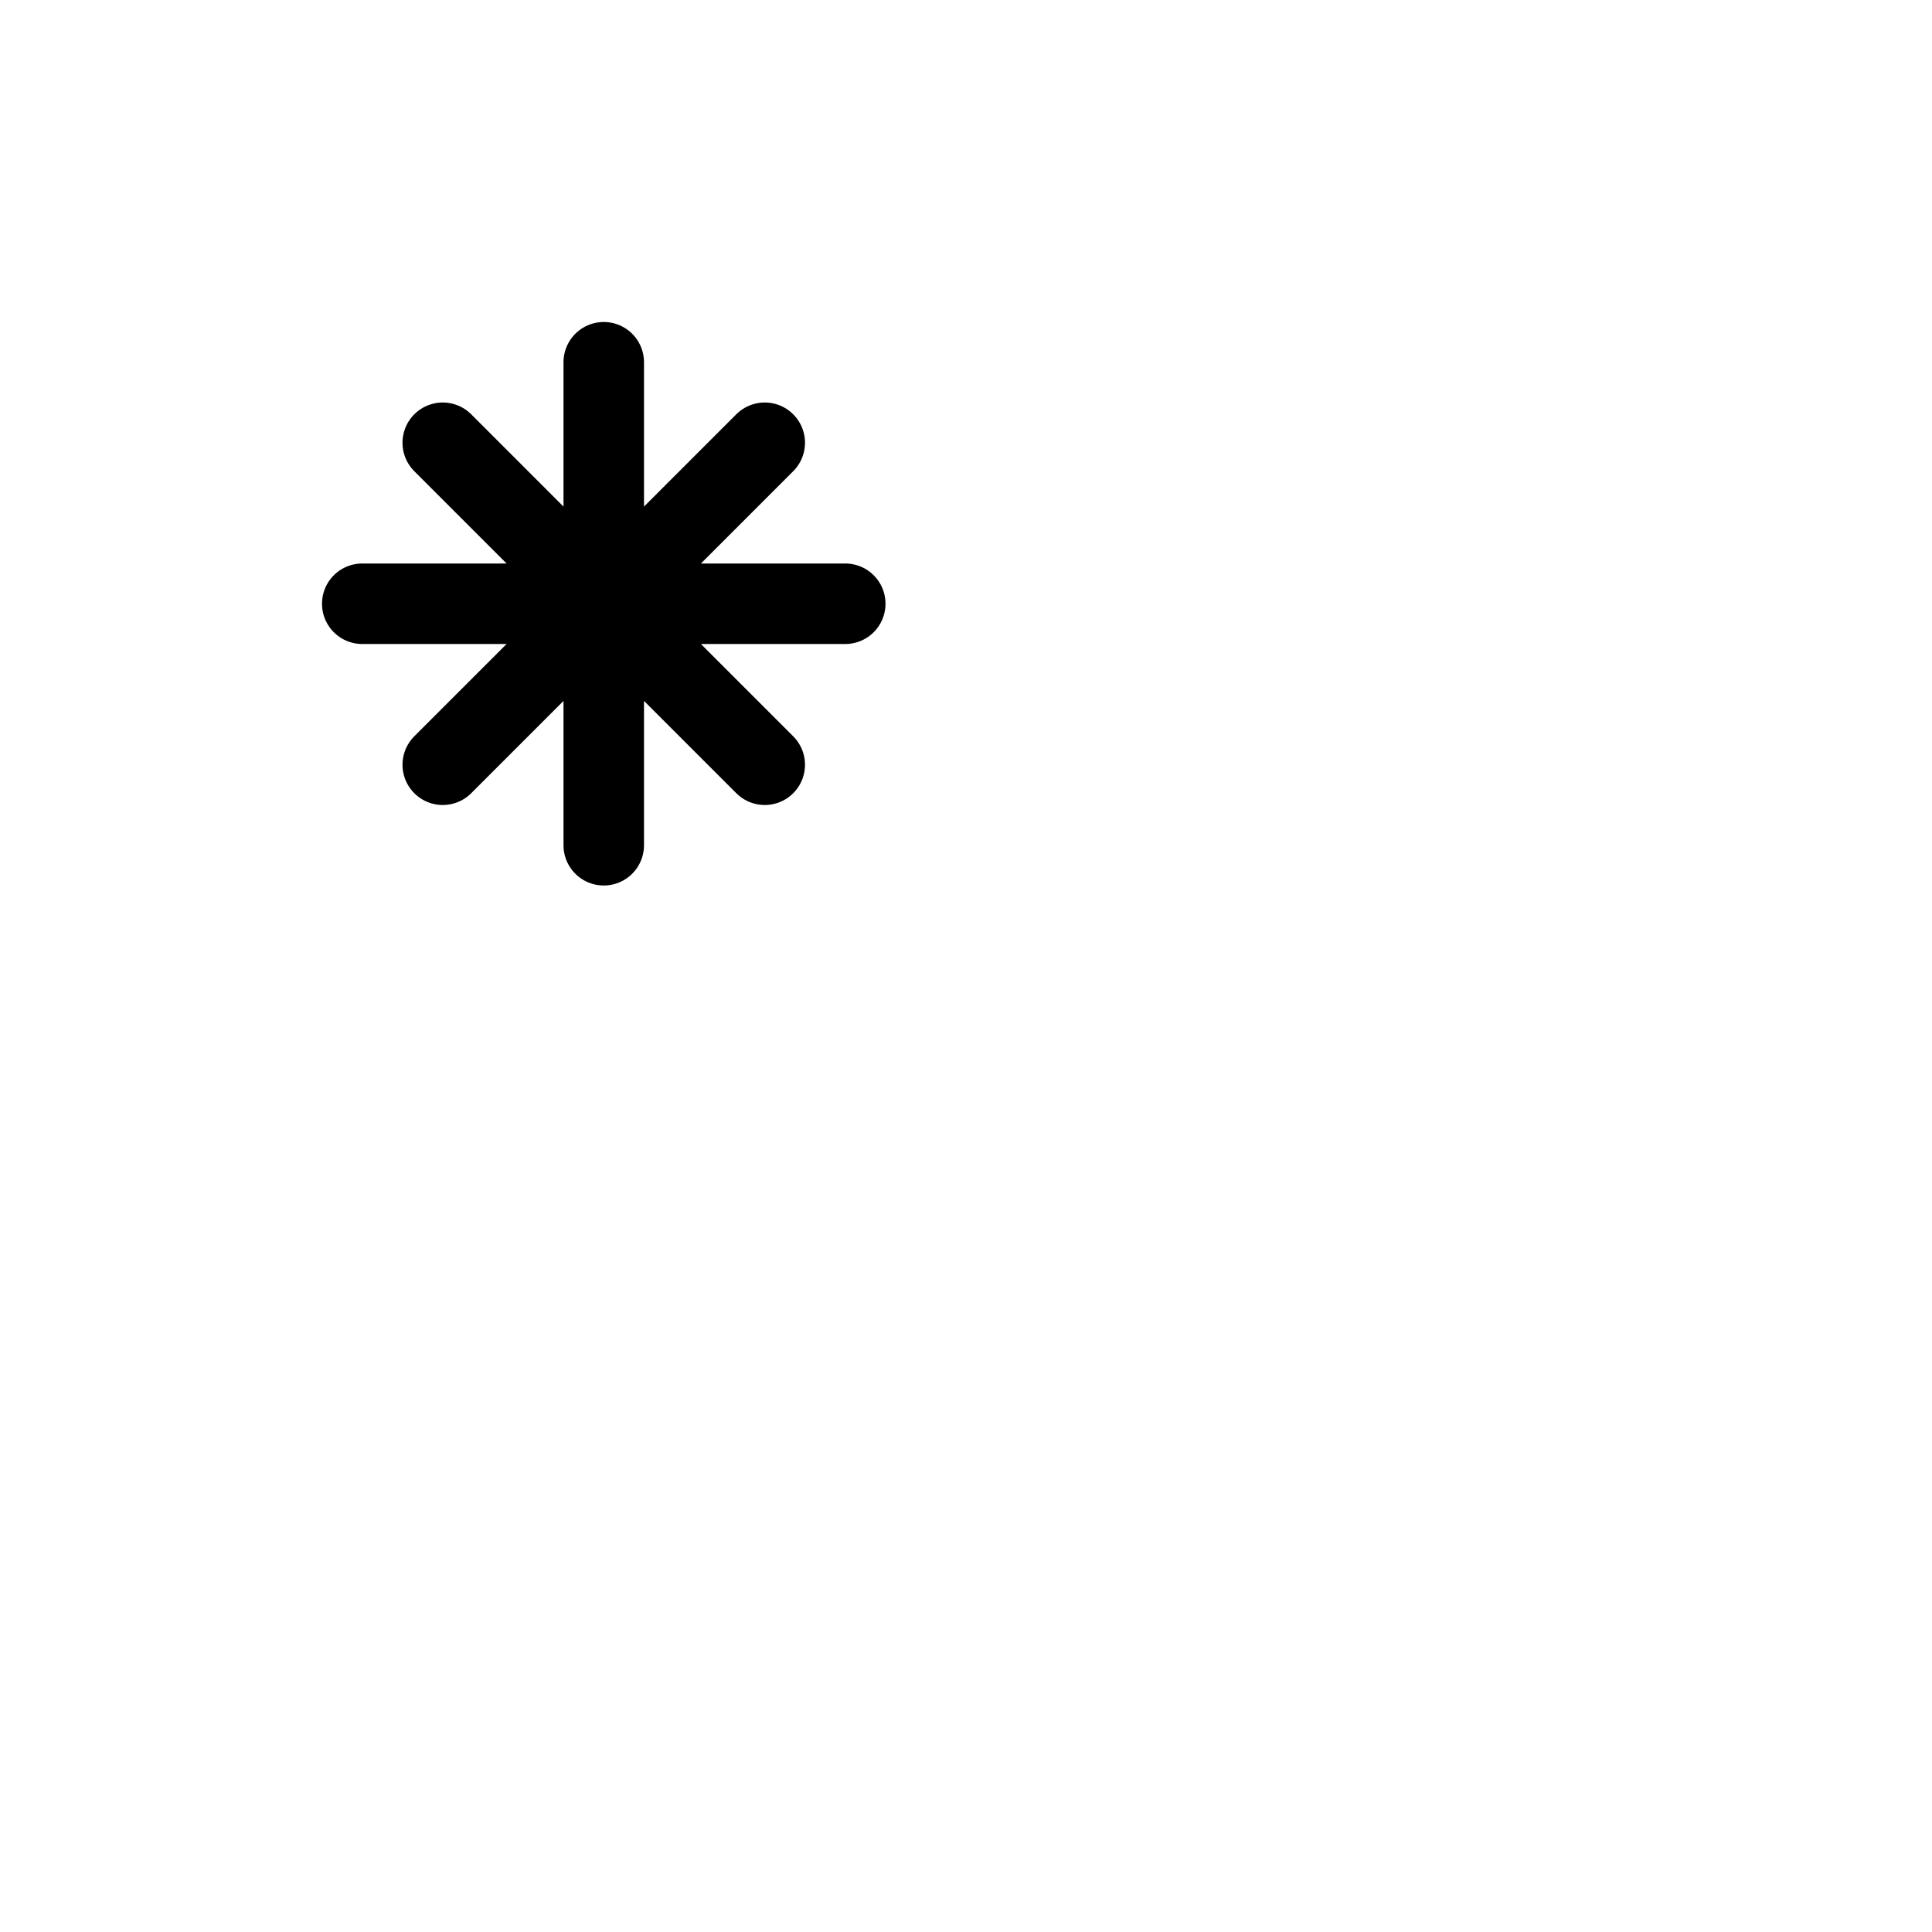
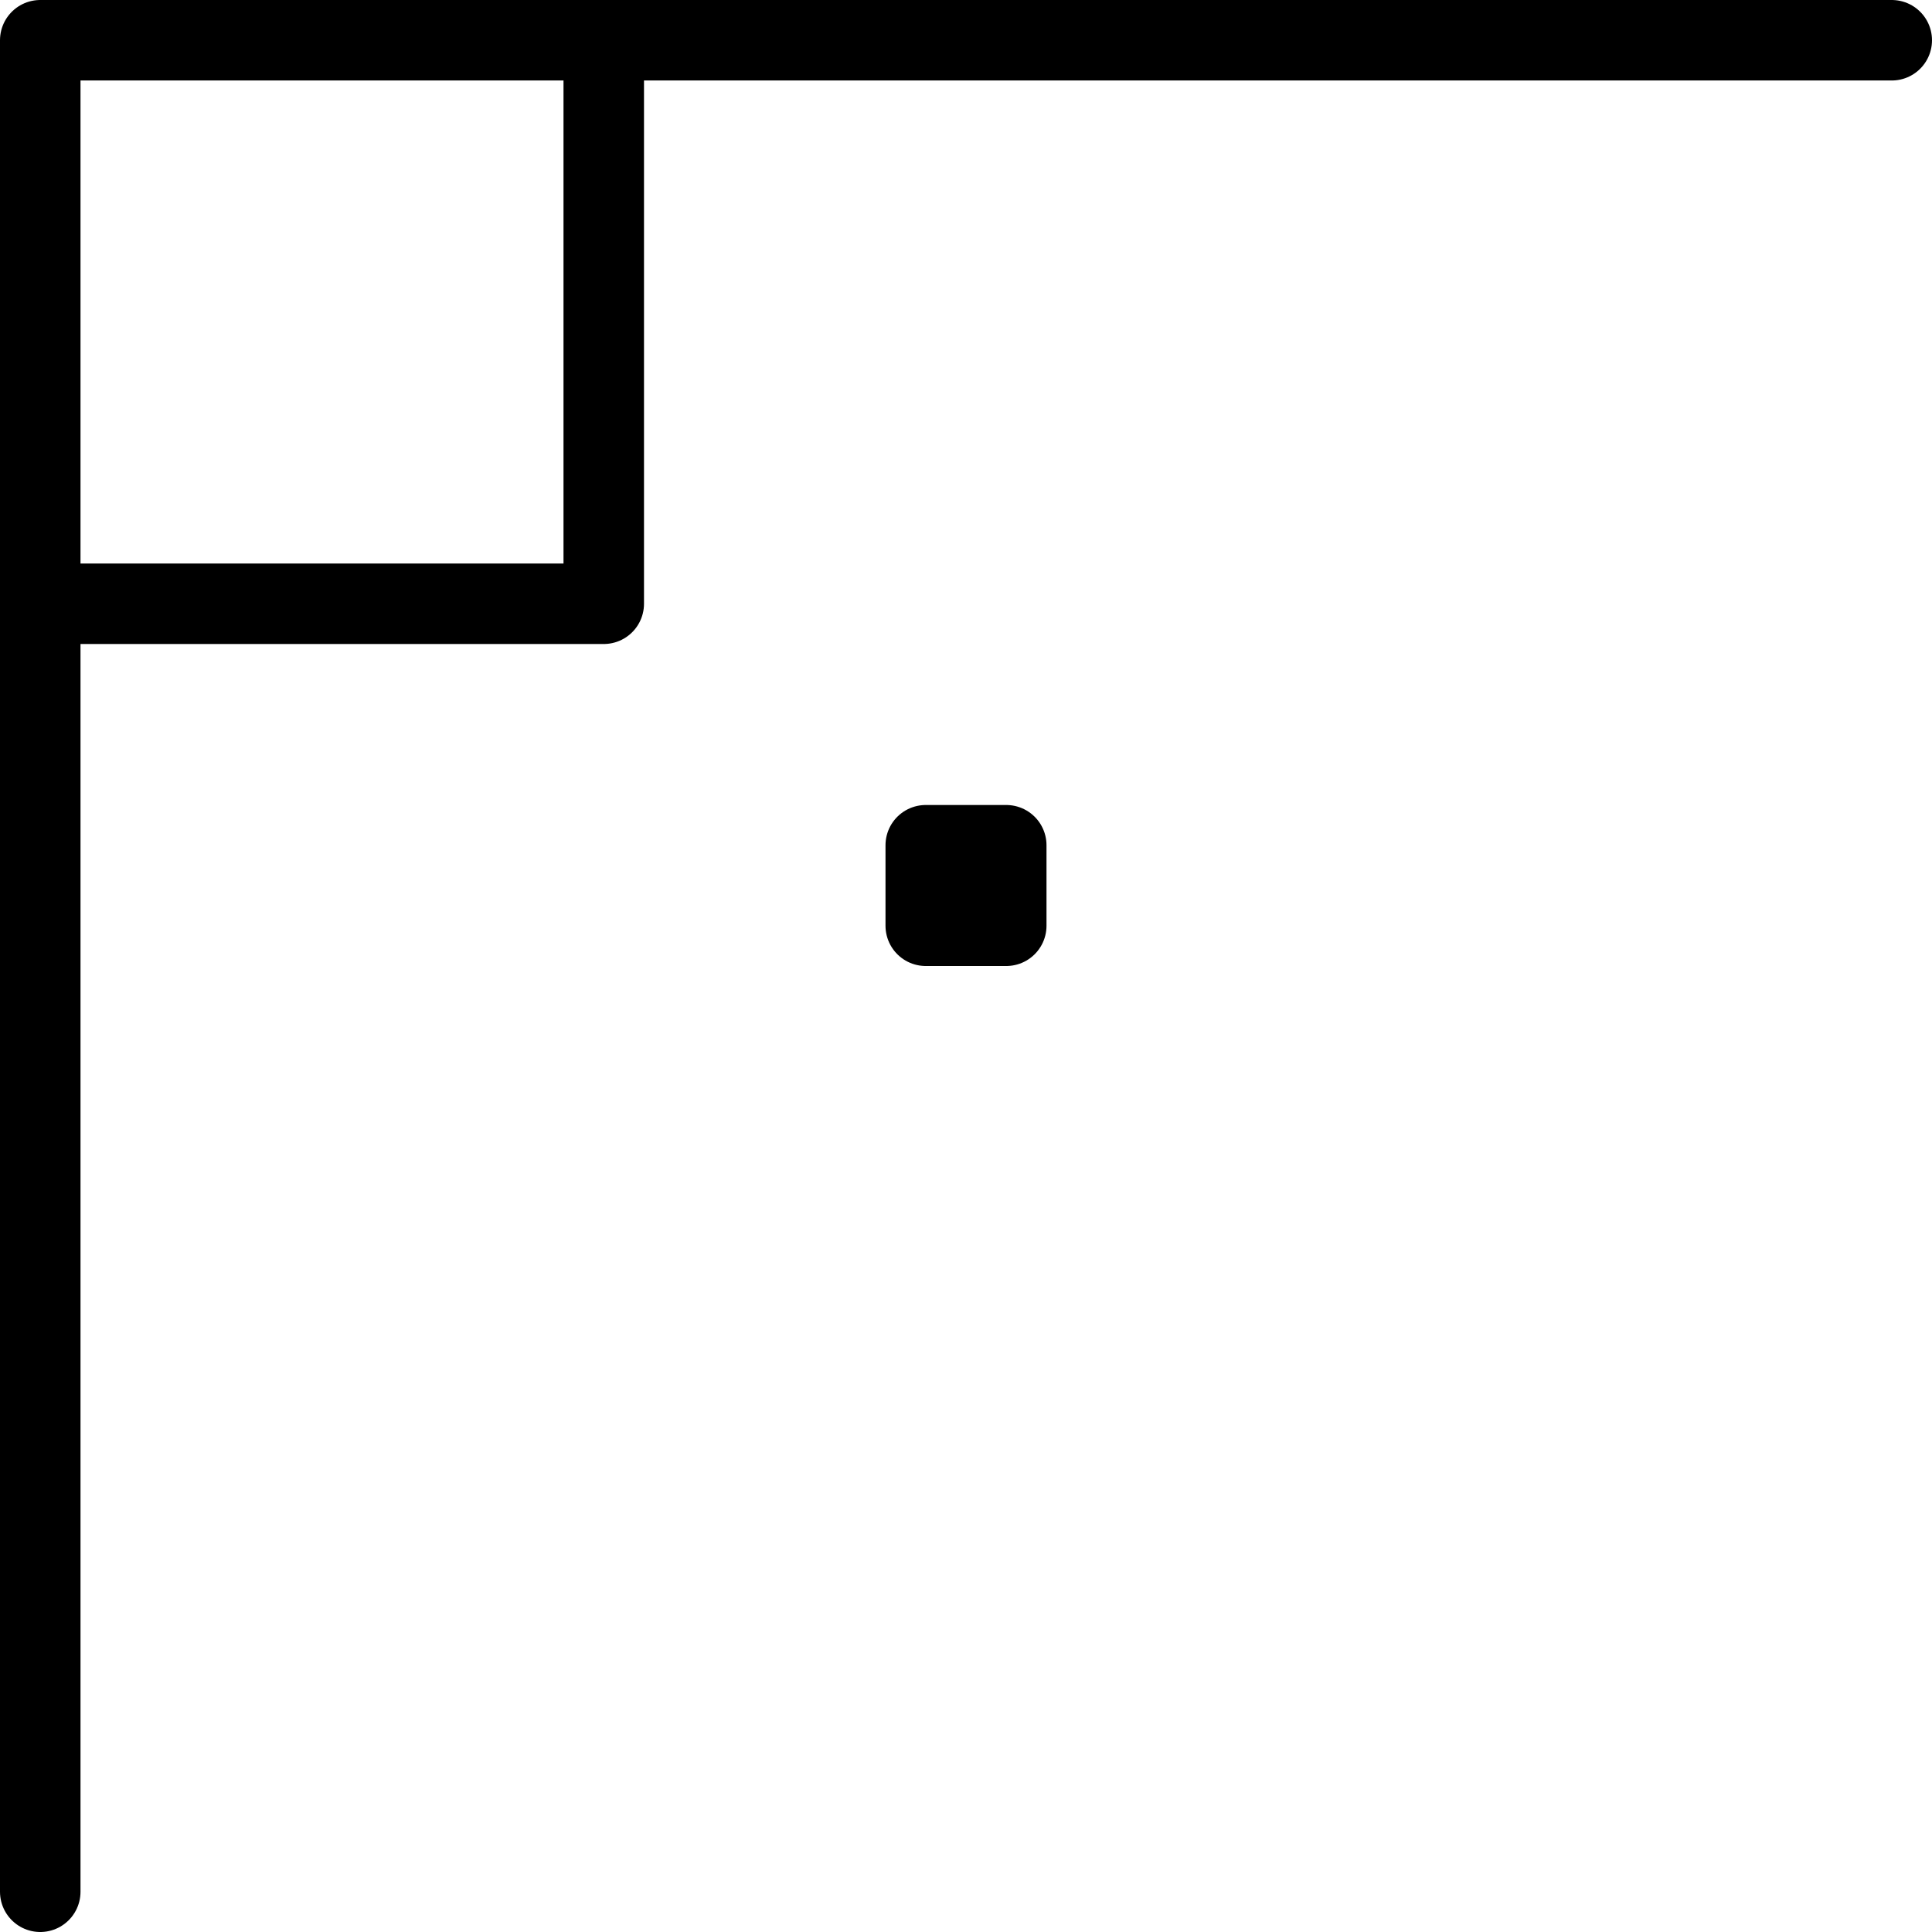
- <svg xmlns="http://www.w3.org/2000/svg" version="1.1" viewBox="0 0 24 24">
-   <path d="m9.5 5.5-4 4m0-4 4 4m-5-2h6m-3-3v6" fill="none" stroke="#000" stroke-linecap="round" stroke-linejoin="round" />
+ <svg xmlns="http://www.w3.org/2000/svg" version="1.1" viewBox="0 0 24 24" id="svg2" width="24" height="24">
+   <defs id="defs2" />
+   <path id="path5" style="fill:none;stroke:#000000;stroke-linecap:round;stroke-linejoin:round" d="m 0.5,7.5 h 7 v -7 m 16,0 h -23 v 23" />
+   <path style="fill:none;stroke:#000000;stroke-linecap:round;stroke-linejoin:round" d="m 11.5,11.5 v -1 h 1 v 1 z" id="path1" />
</svg>
